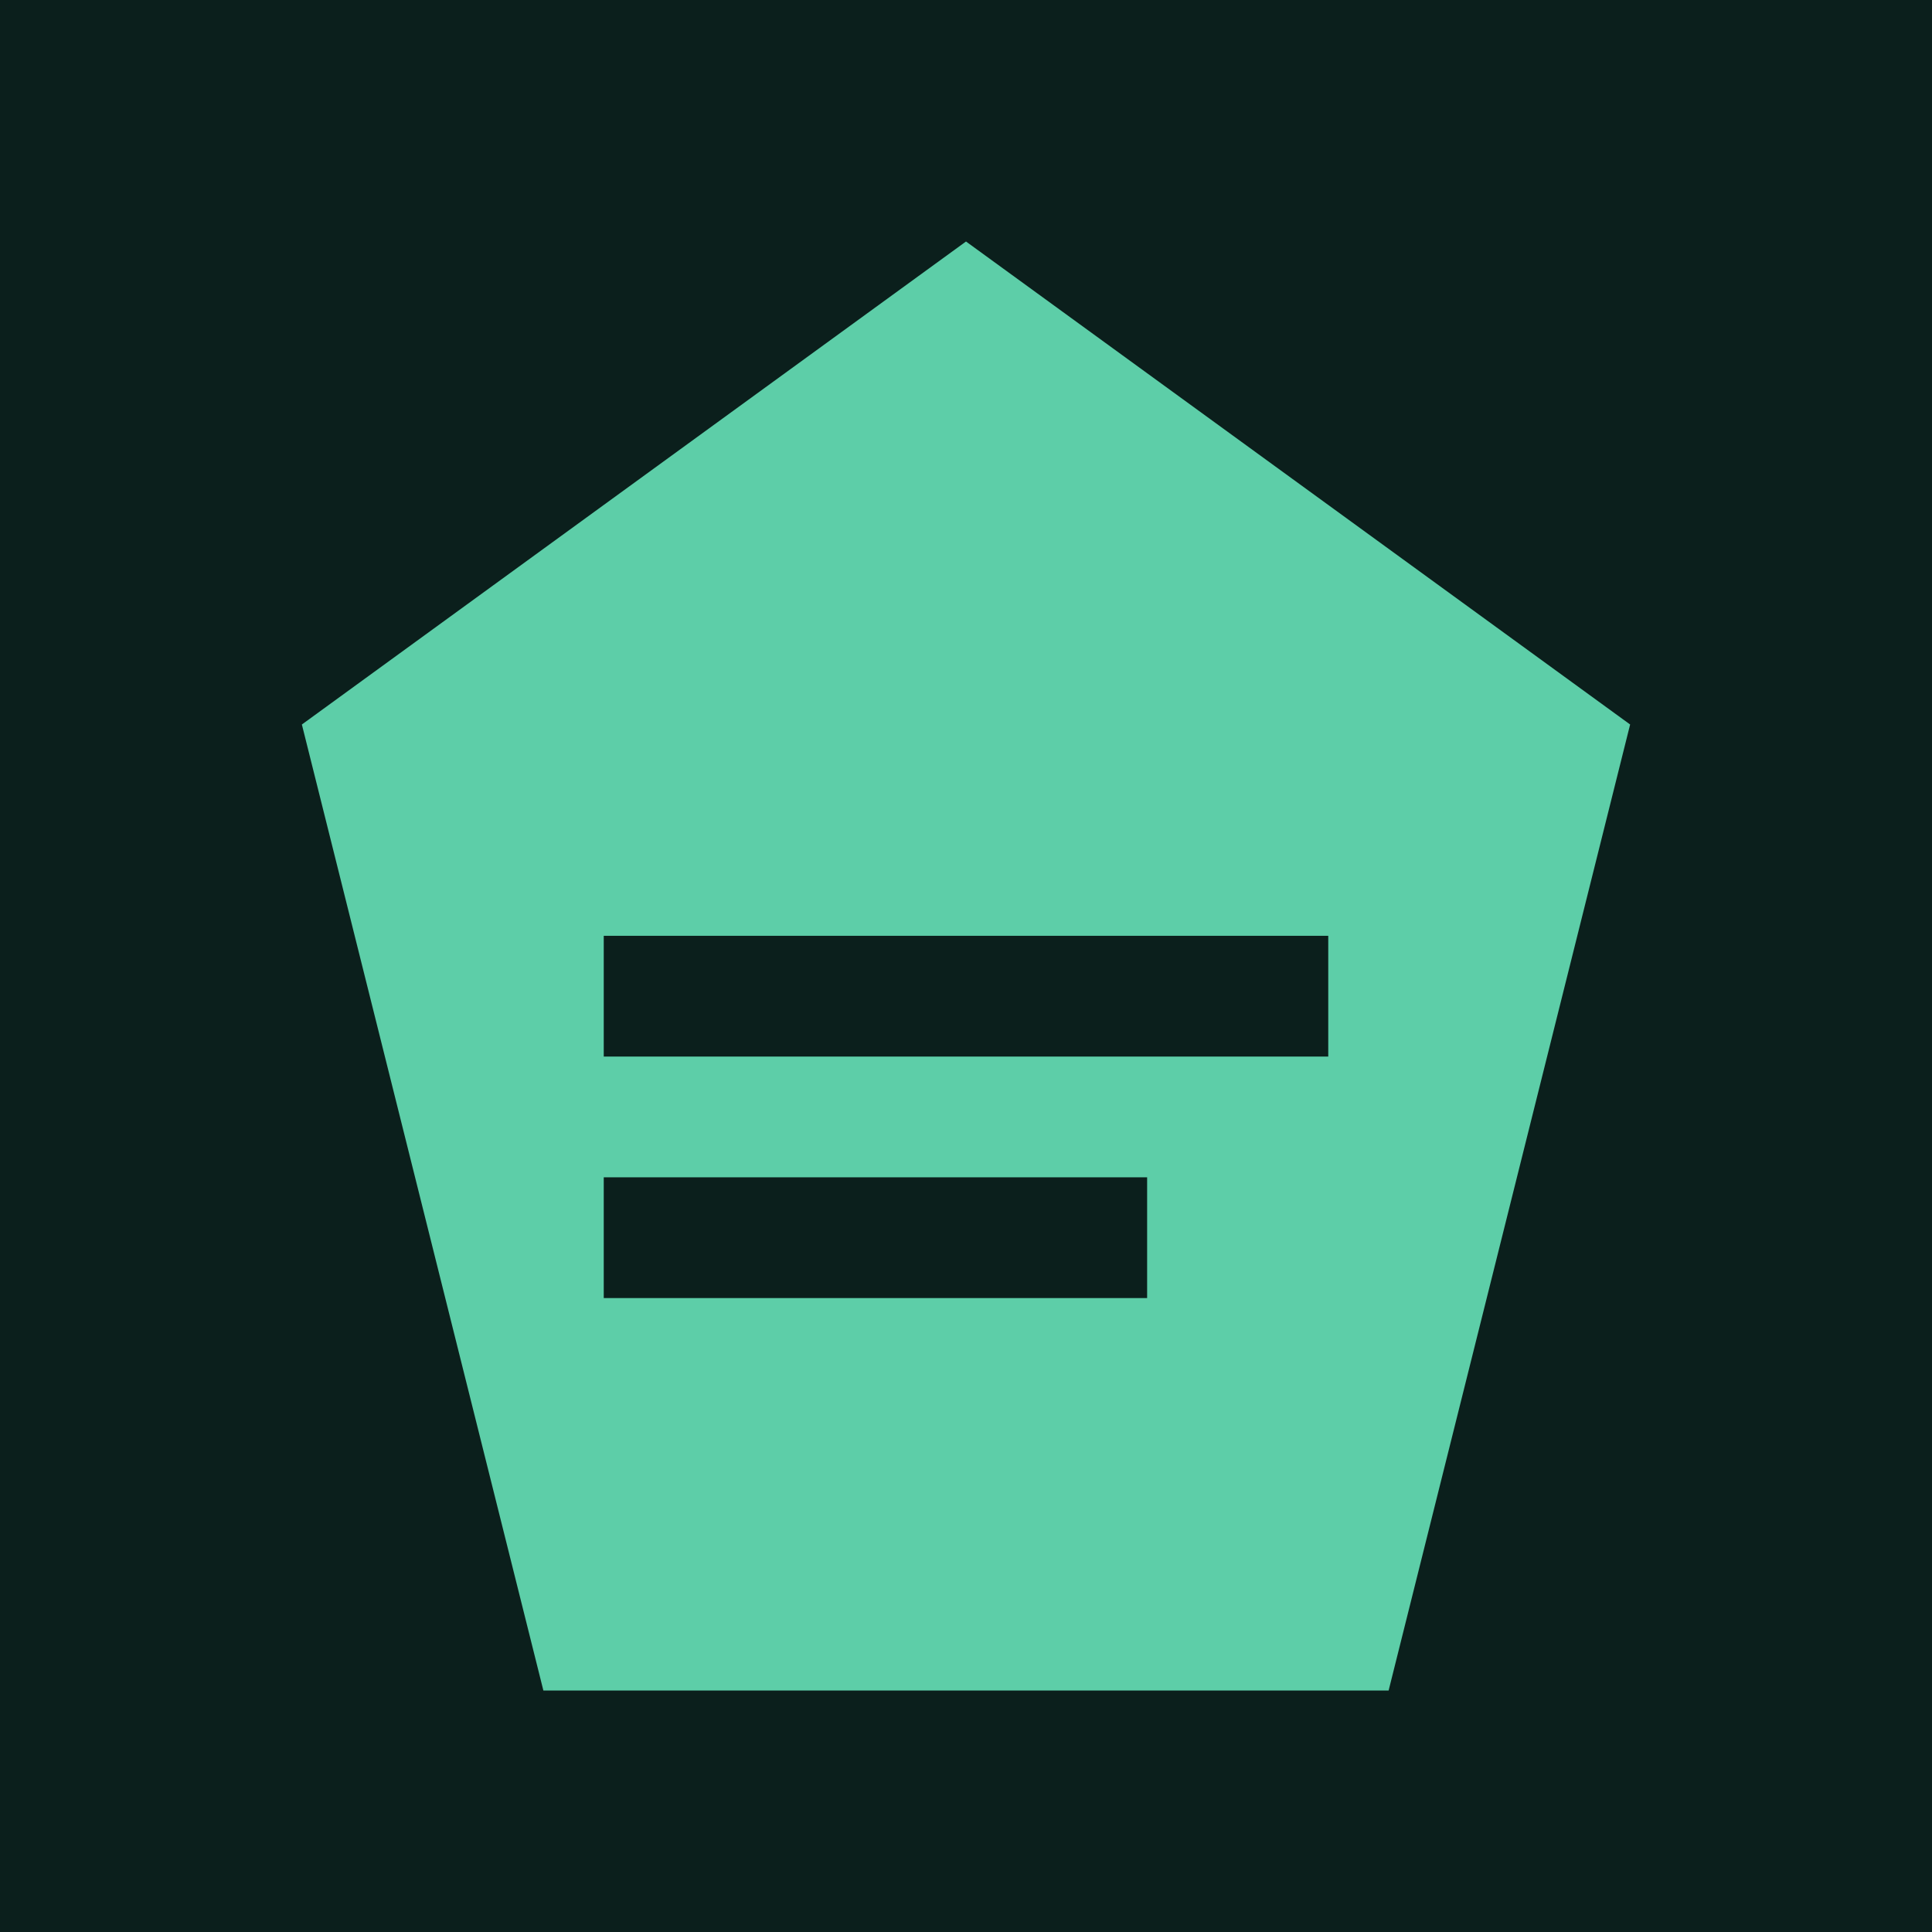
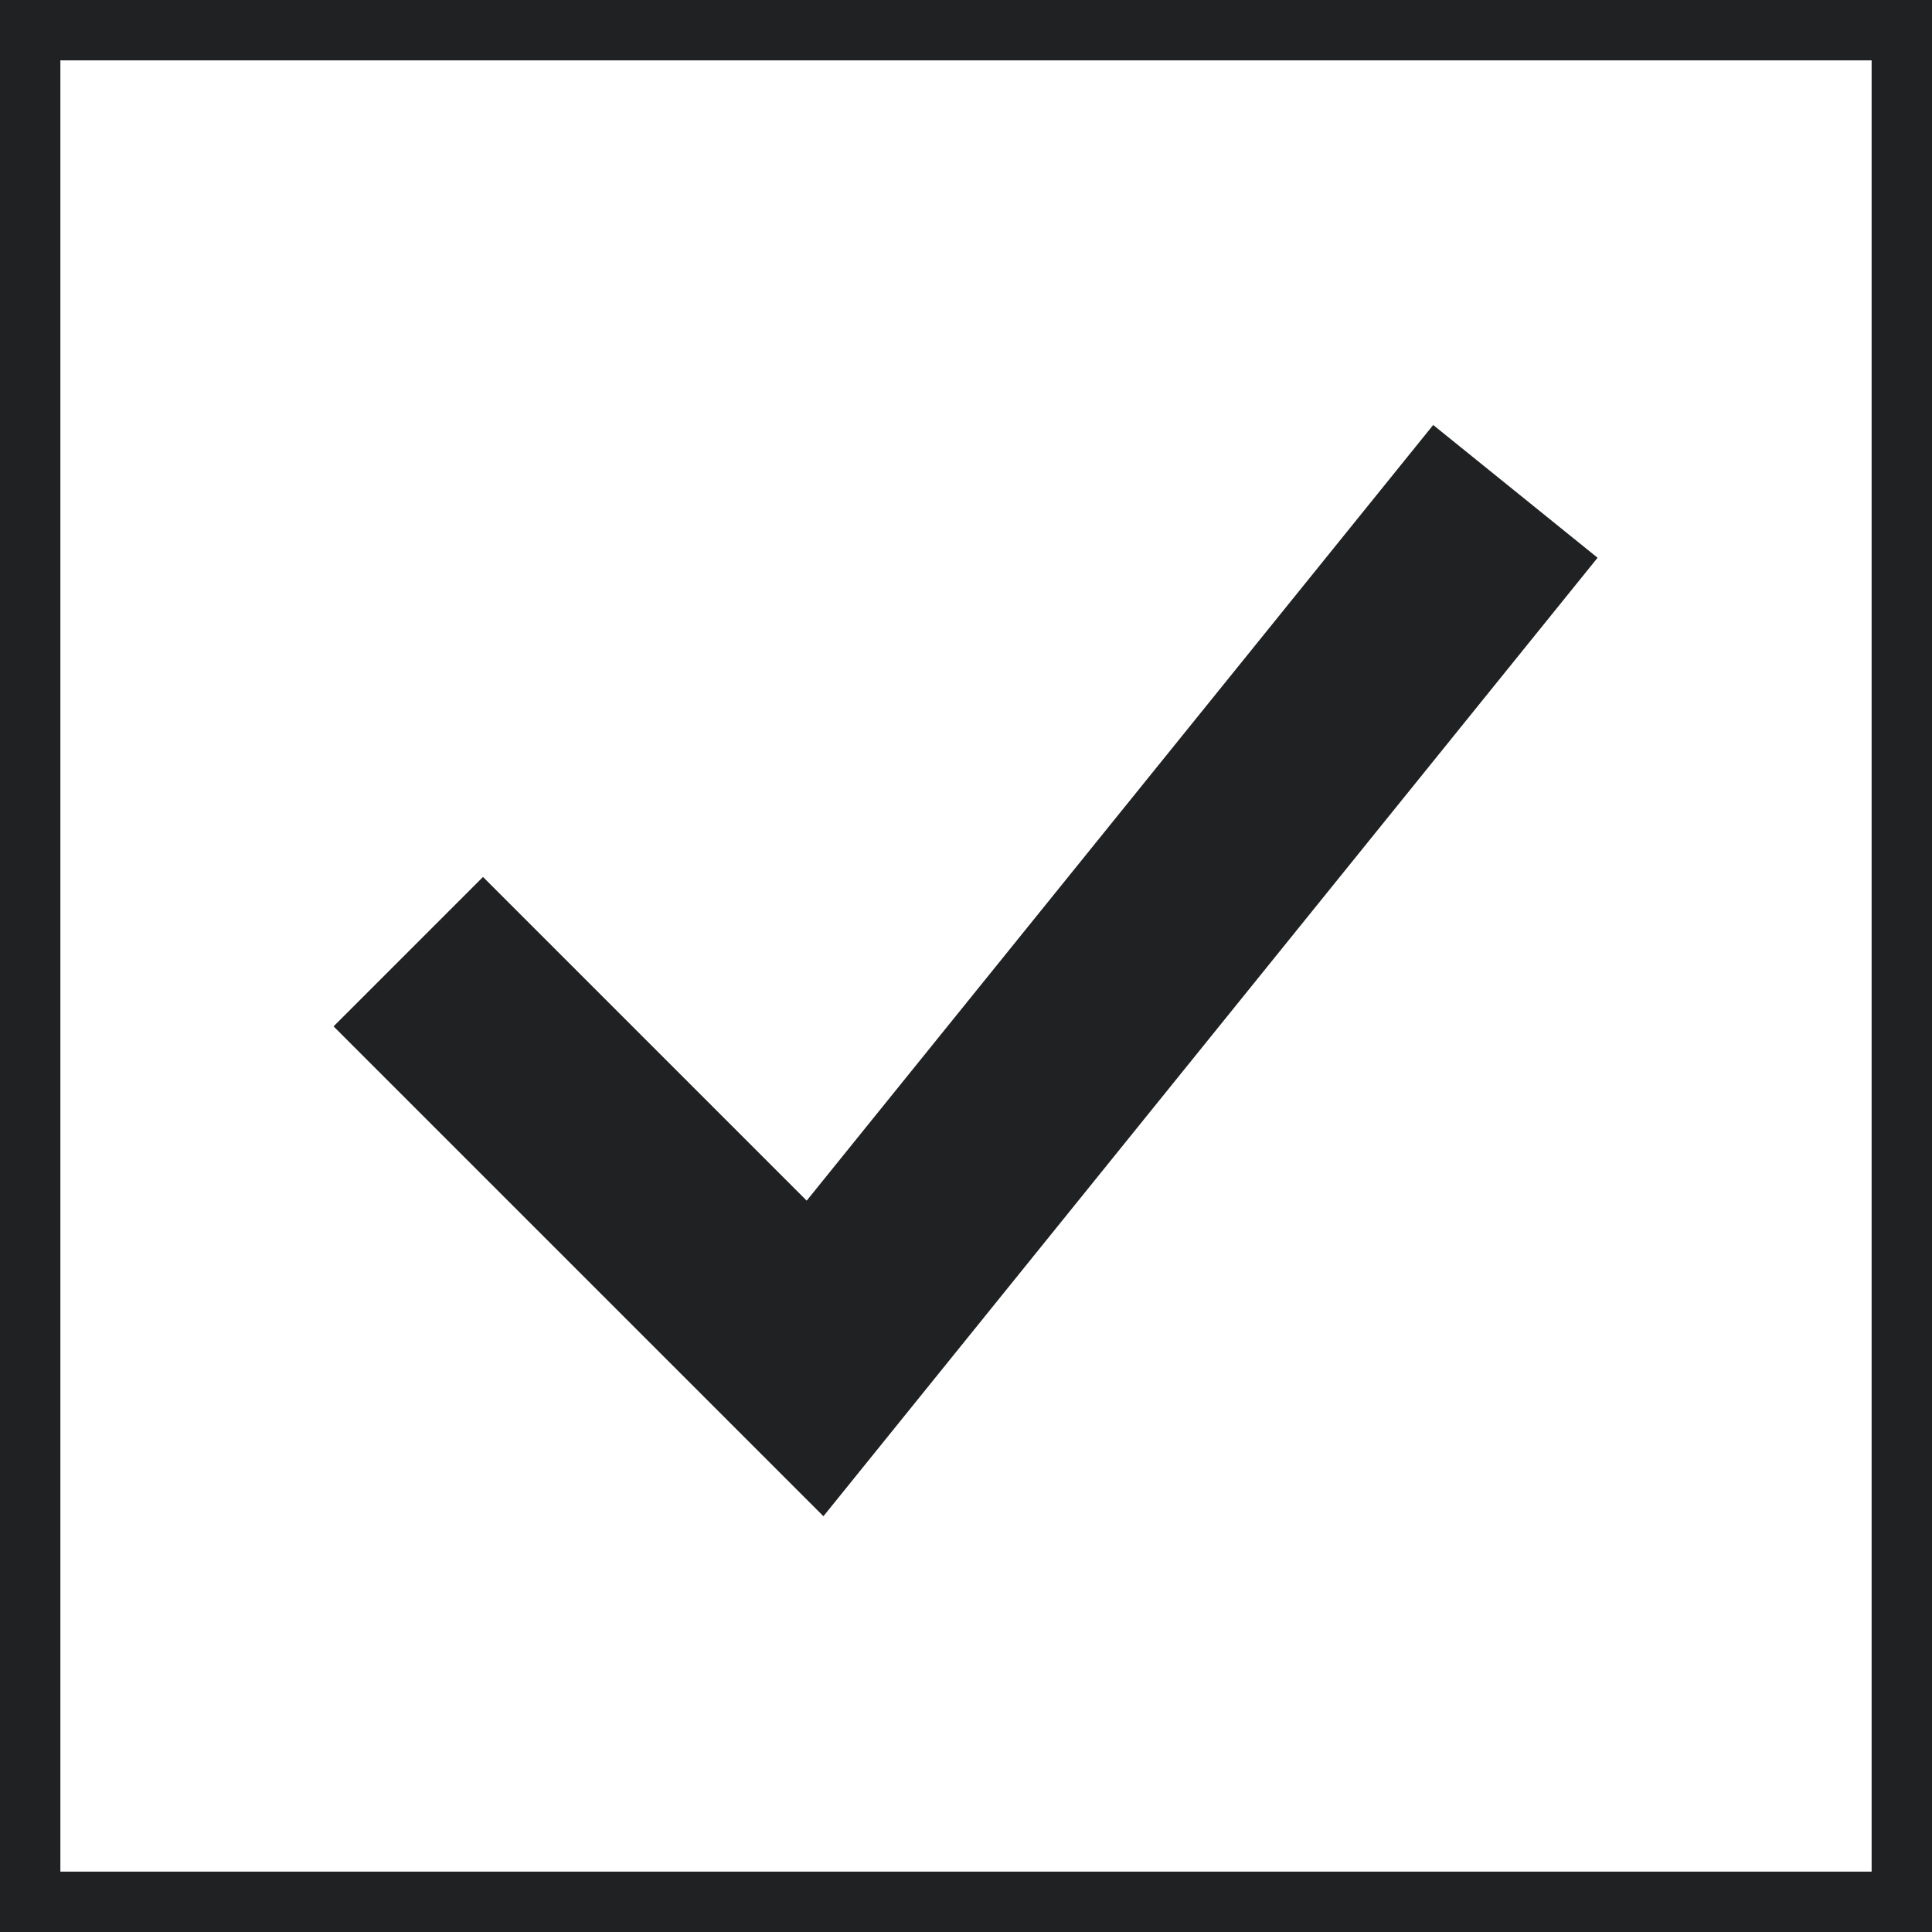
- <svg xmlns="http://www.w3.org/2000/svg" viewBox="0 0 64 64" role="img" aria-label="fastapi-prod-checklist">
-   <rect width="64" height="64" fill="#0b1f1c" />
-   <path d="M32 8 L54 24 L46 56 H18 L10 24 Z" fill="#5dcea8" />
-   <path d="M22 33 h20 M22 41 h14" stroke="#0b1f1c" stroke-width="4" stroke-linecap="square" />
+ <svg xmlns="http://www.w3.org/2000/svg" viewBox="0 0 64 64" width="64" height="64" role="img" aria-label="fastapi-prod-checklist">
+   <rect width="64" height="64" fill="#ffffff" stroke="#202122" stroke-width="4" />
+   <path d="M16 34 l11 11 21-26" fill="none" stroke="#202122" stroke-width="7" stroke-linecap="square" />
</svg>
